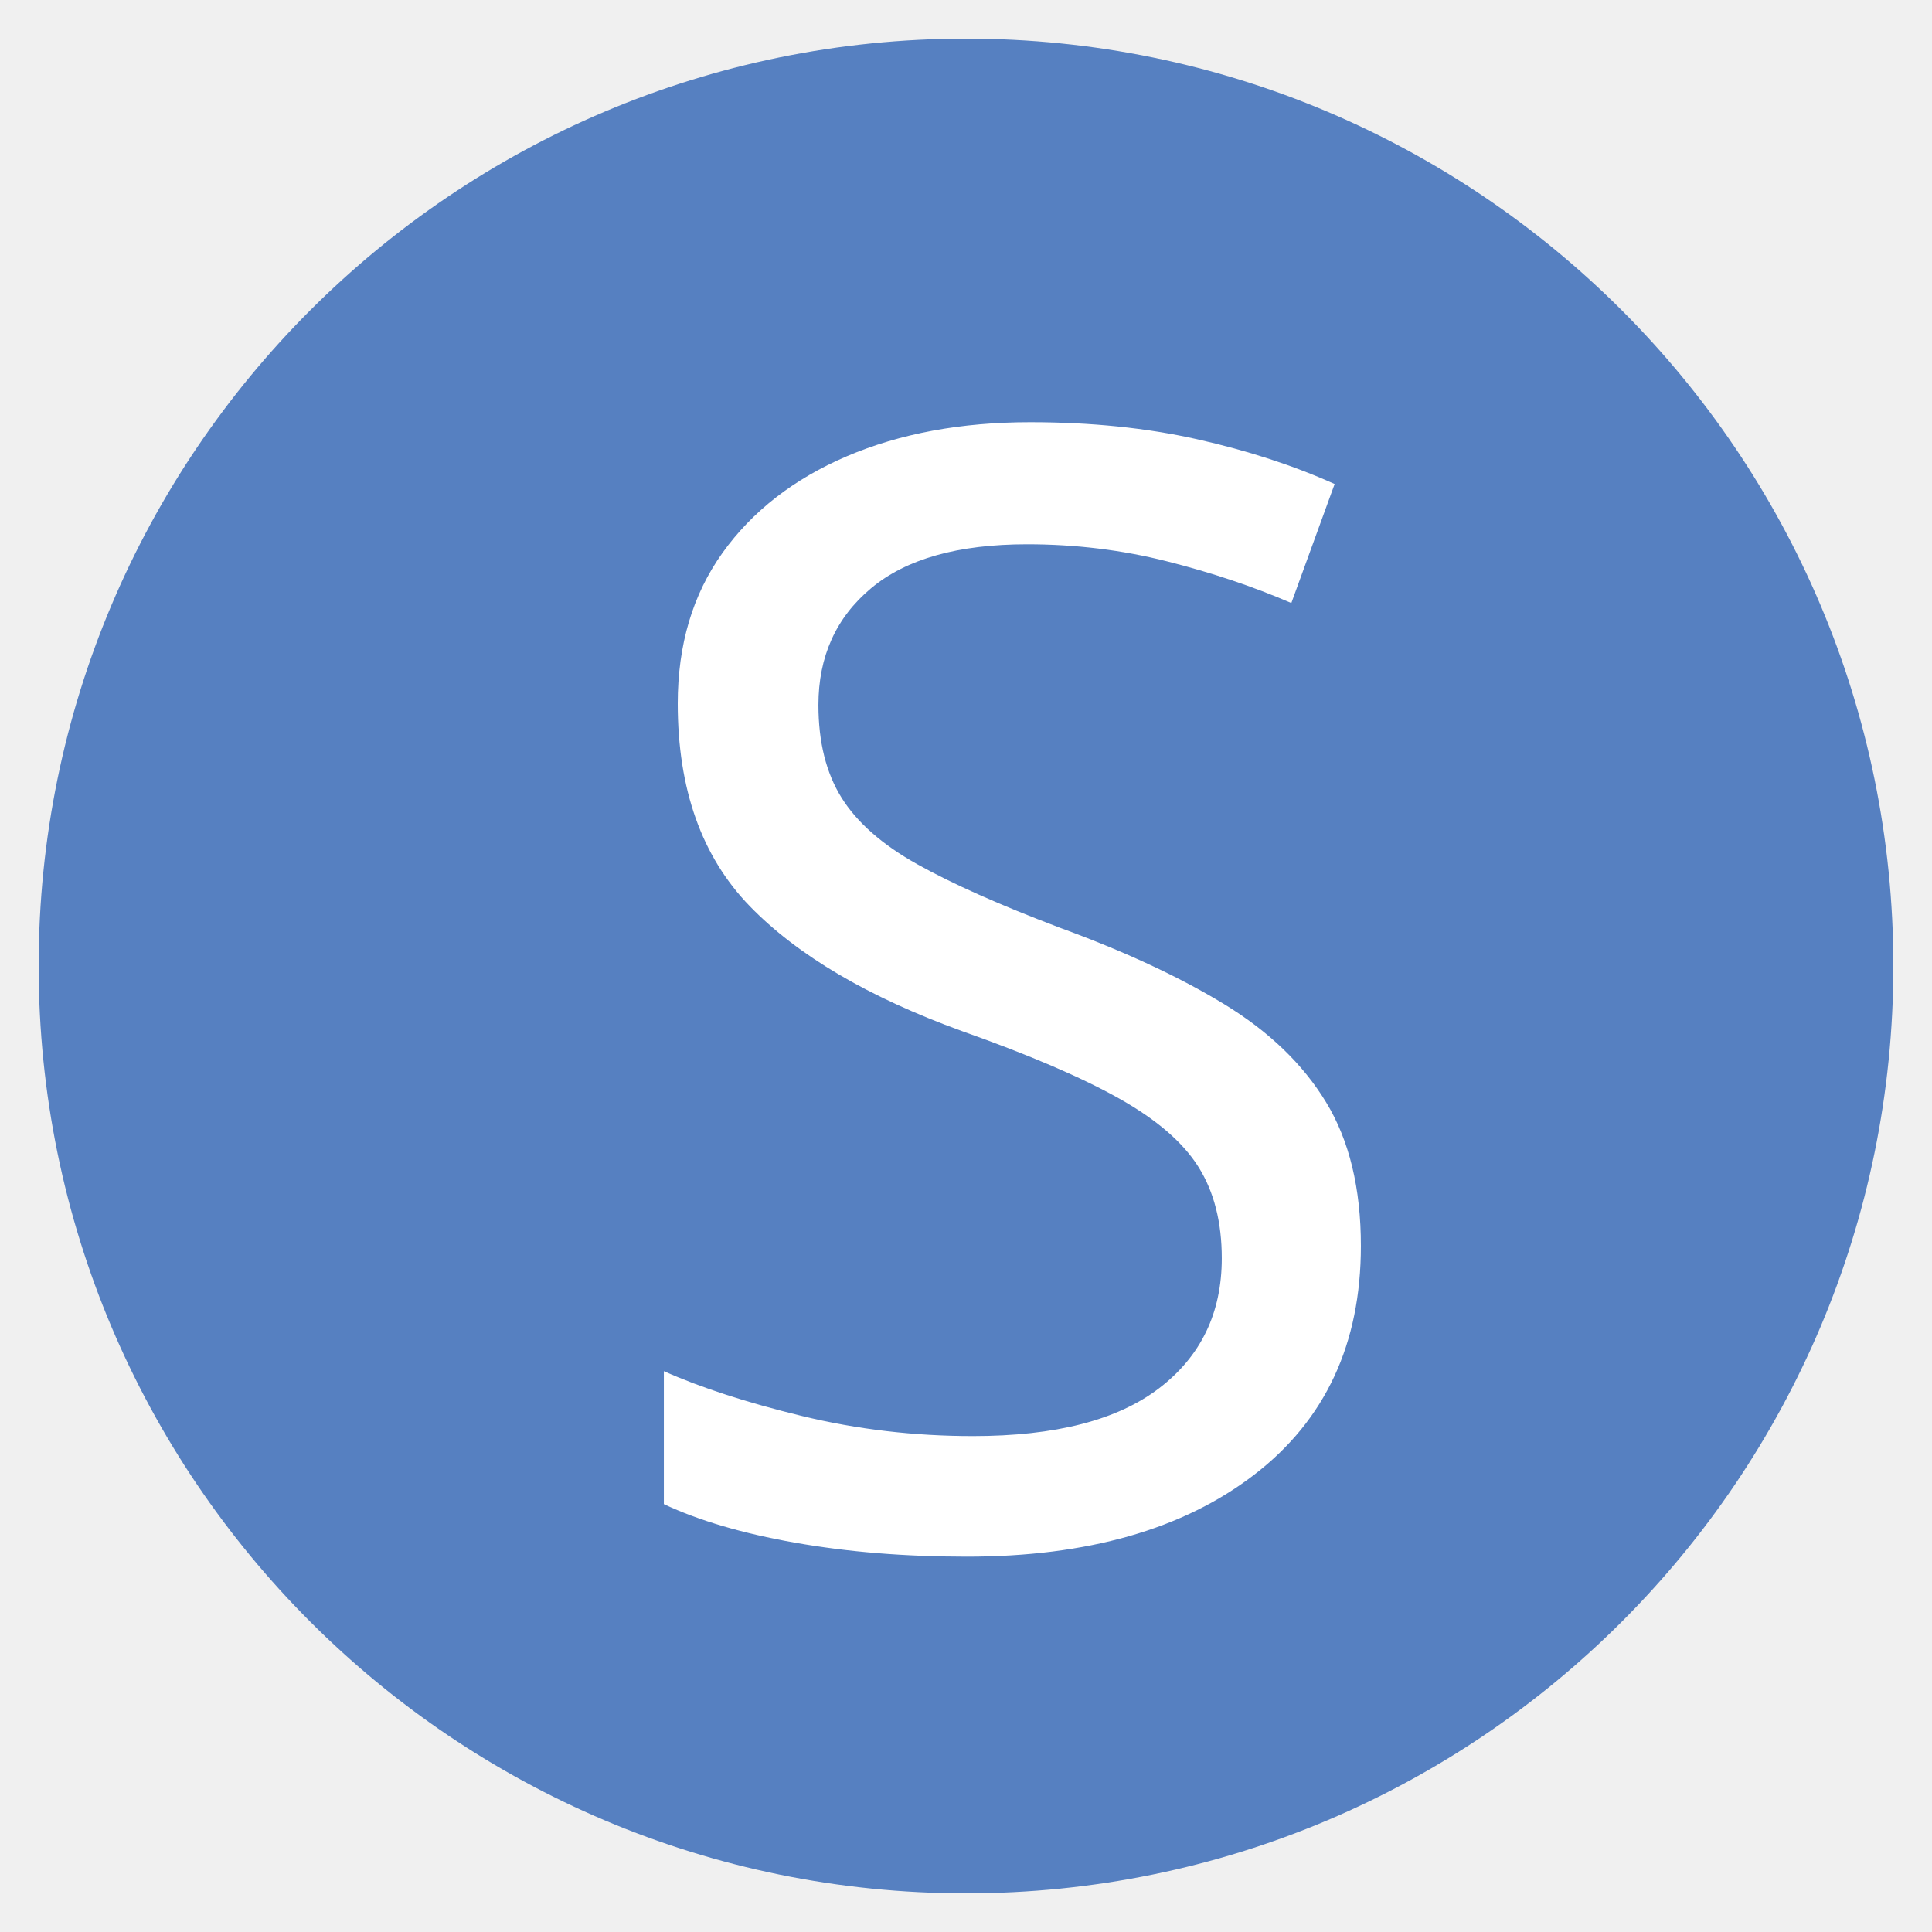
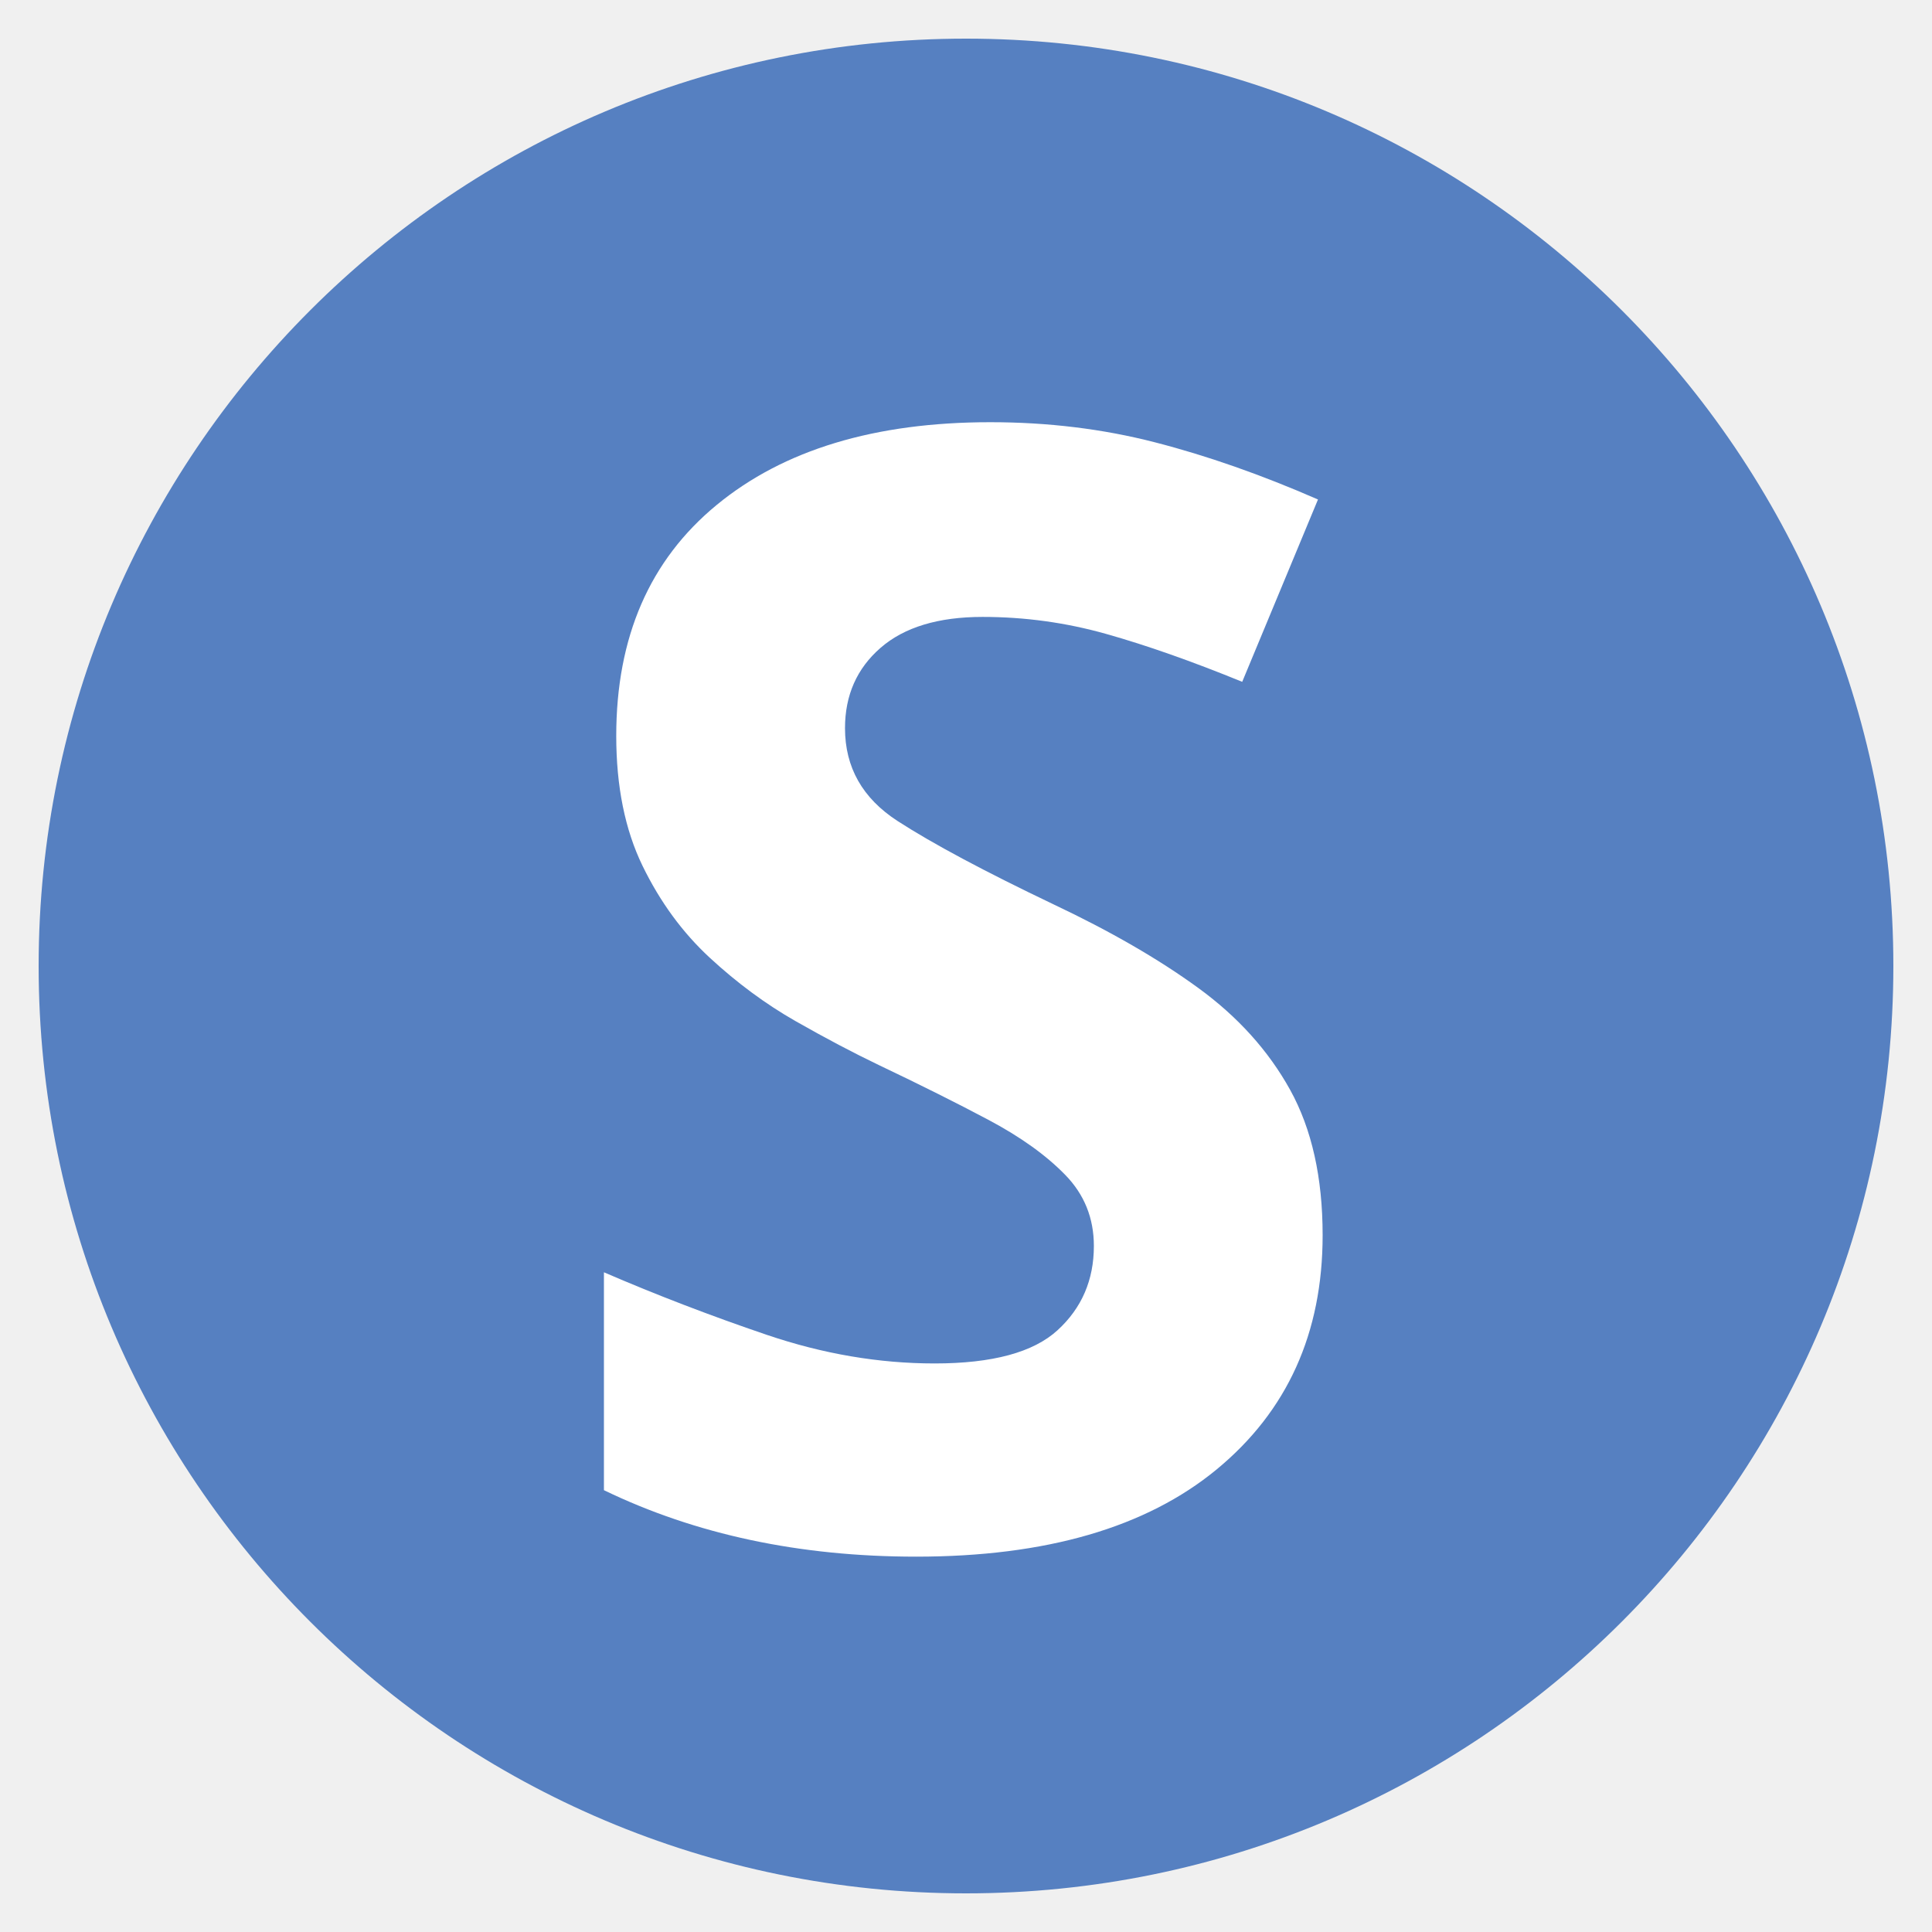
<svg xmlns="http://www.w3.org/2000/svg" id="Layer_1" version="1.1" viewBox="0 0 500 500">
  <defs>
    <style>
      .st0 {
-         fill: #fff;
-         font-family: MyriadPro-Regular, 'Myriad Pro';
-         font-size: 400px;
+         fill: #5680c1;
      }

      .st1 {
-         fill: #5680c1;
+         fill: #fff;
+         font-family: SegoeUI-Bold, 'Segoe UI';
+         font-size: 400px;
+         font-weight: 700;
+         isolation: isolate;
      }
    </style>
  </defs>
-   <circle id="Background" class="st1" cx="250" cy="250" r="240" />
-   <text />
-   <text class="st0" transform="translate(151.4 398.86)">
+   <circle id="Background" class="st0" cx="250" cy="250" r="240" />
+   <text class="st1" transform="translate(137.89 398.86)">
    <tspan x="0" y="0">S</tspan>
  </text>
</svg>
